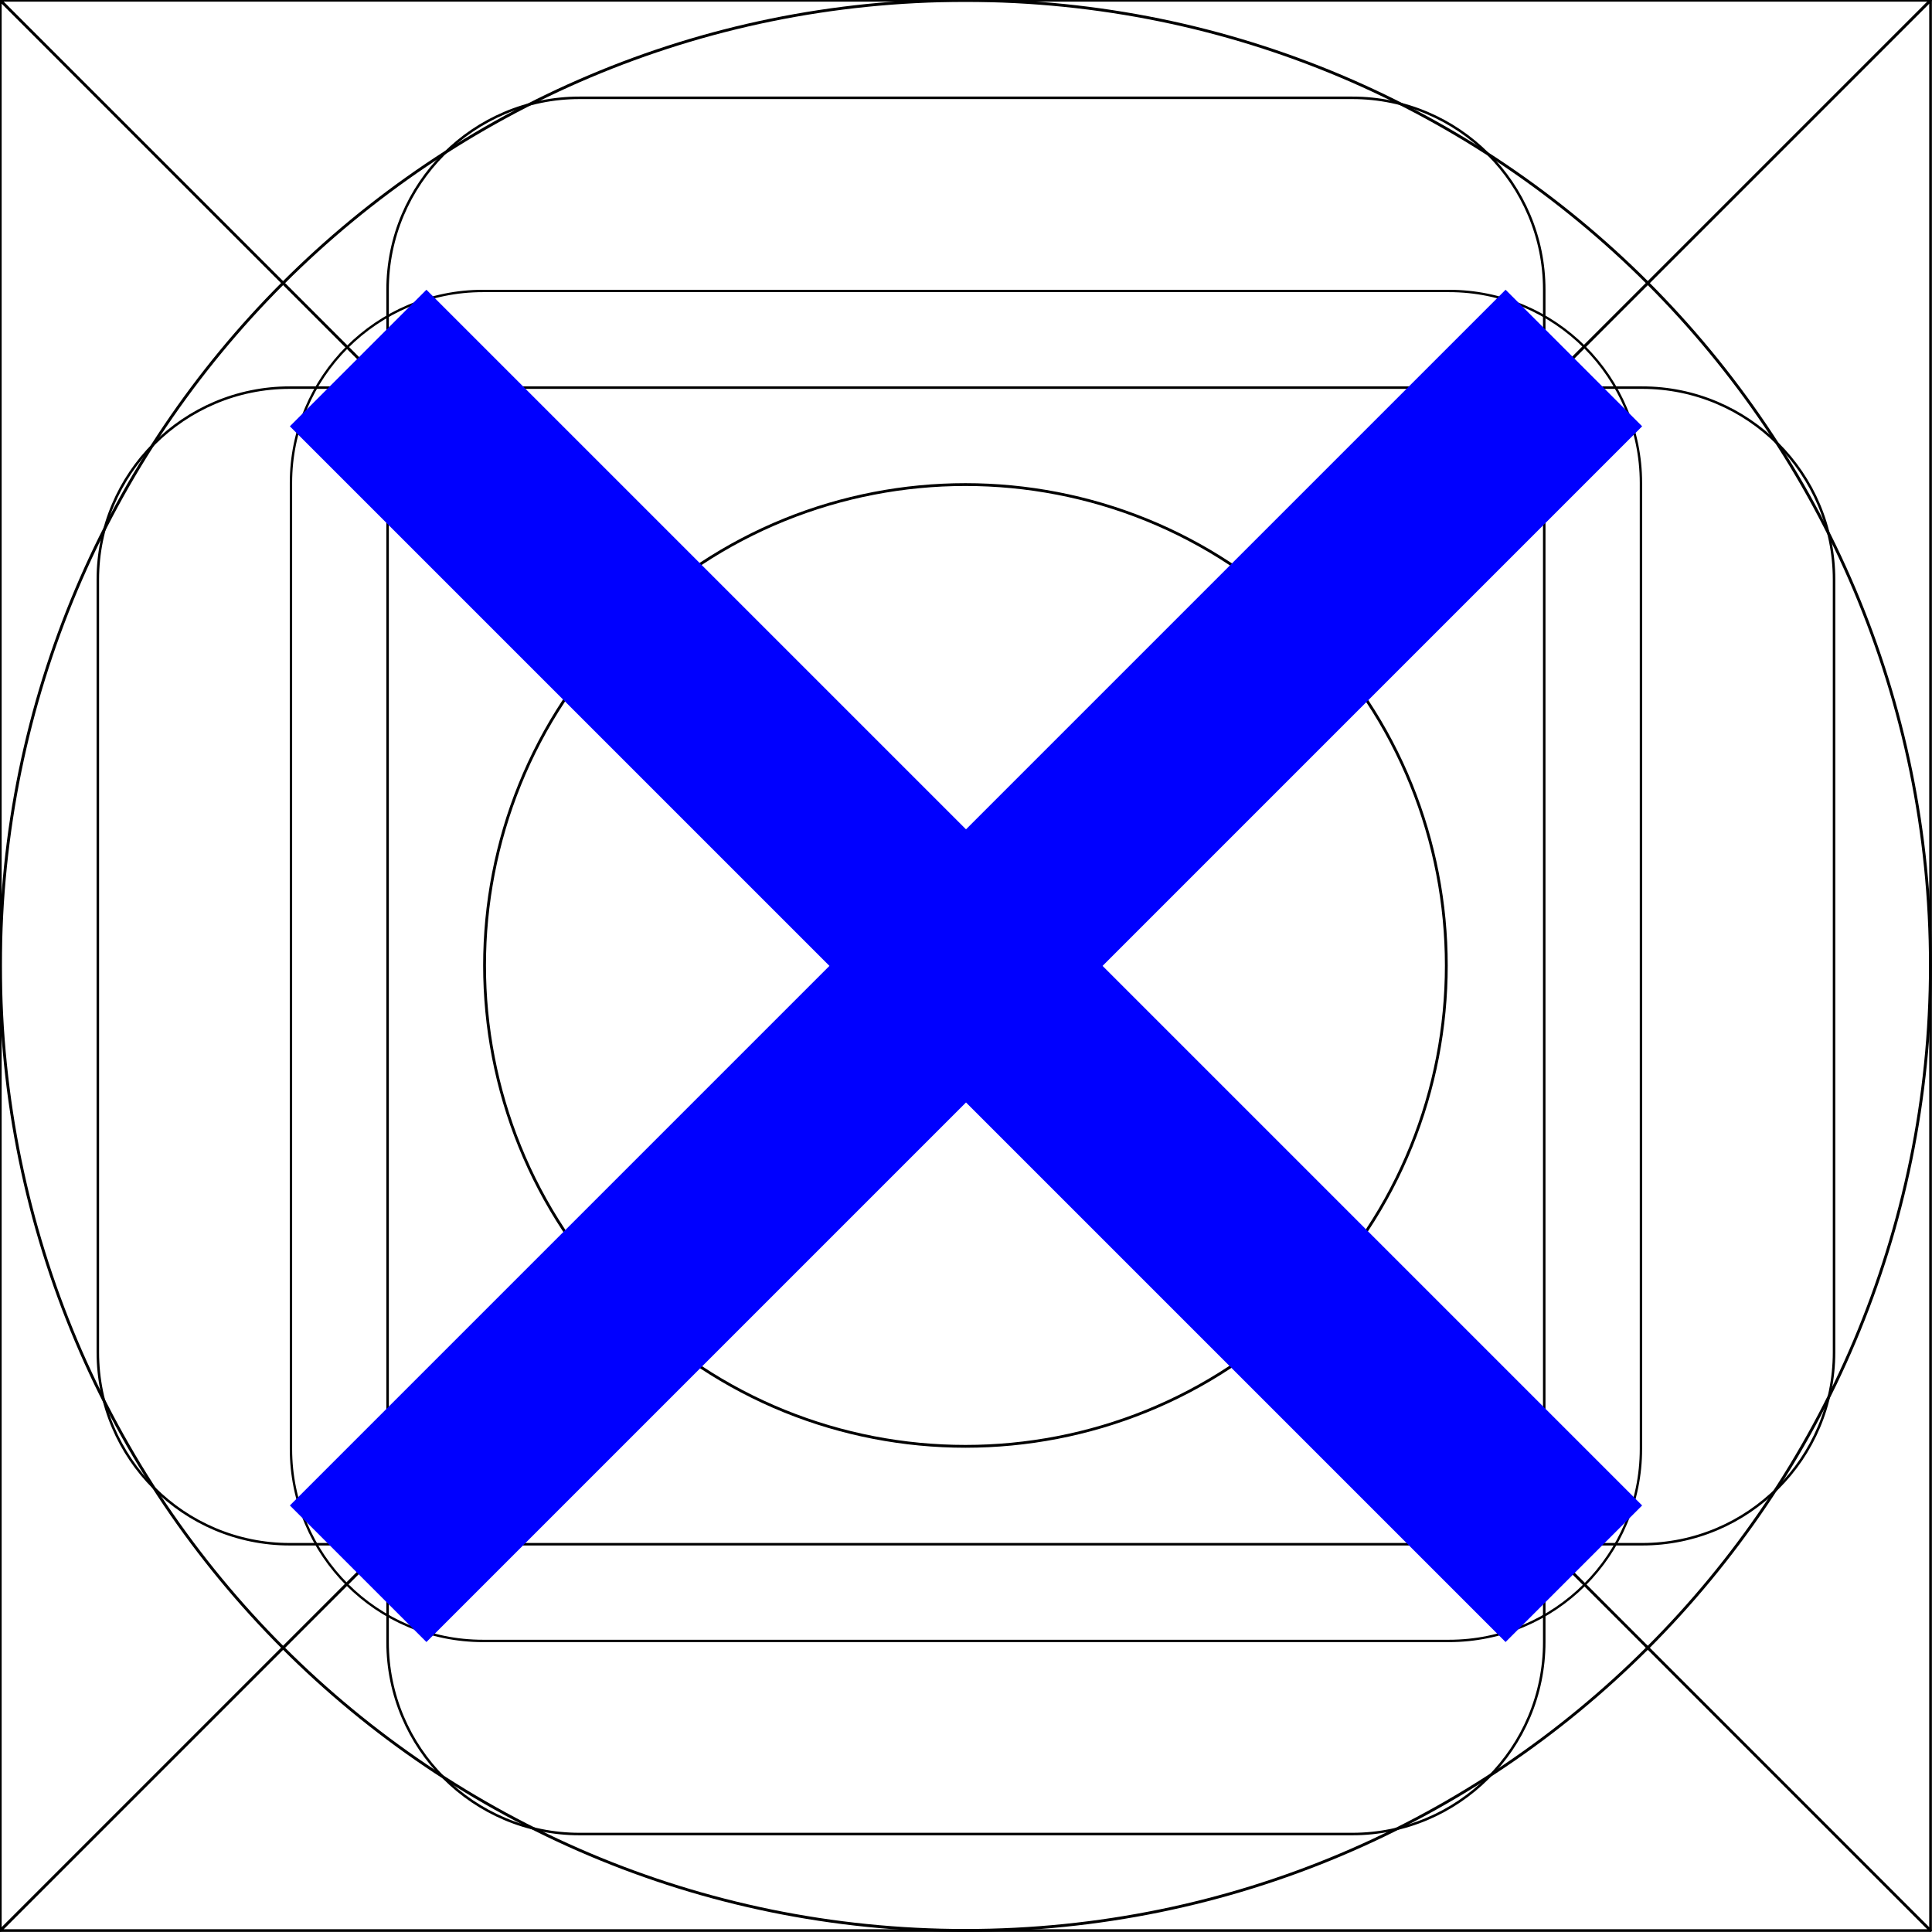
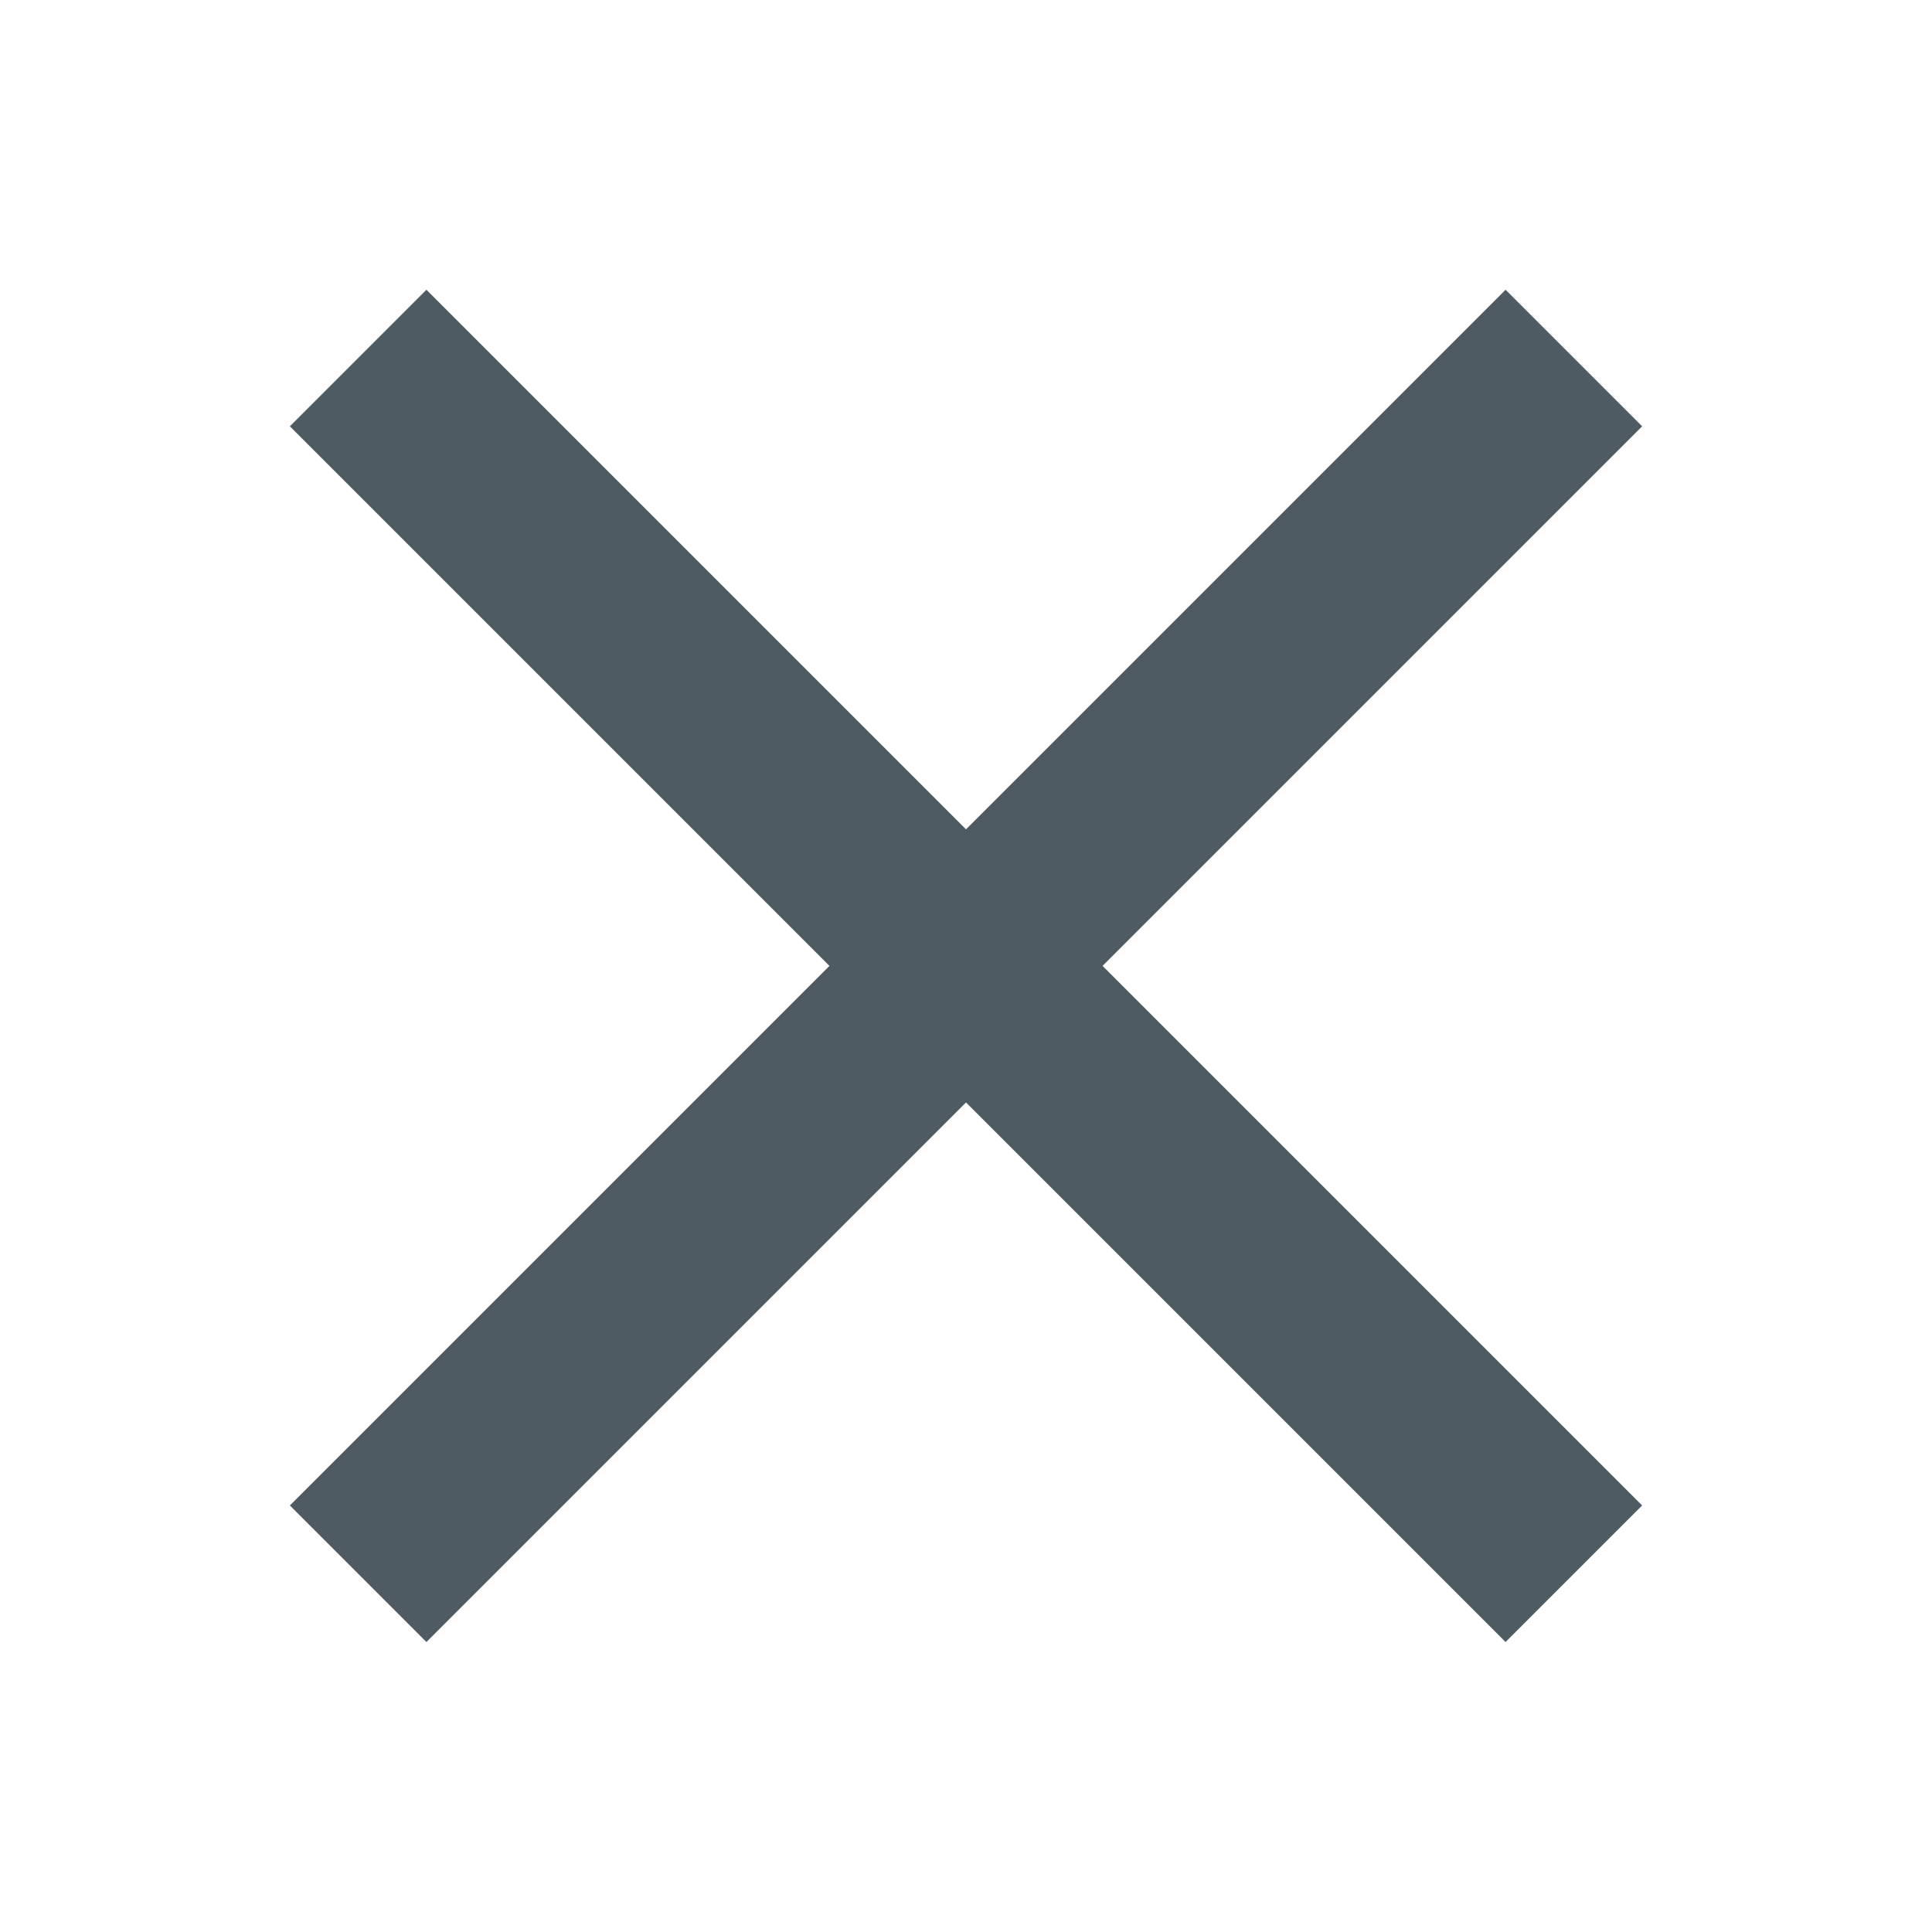
<svg xmlns="http://www.w3.org/2000/svg" width="20" height="20" viewBox="0 0 5.292 5.292" version="1.1" id="svg8">
  <defs id="defs2" />
  <g id="layer1" transform="translate(0,-291.7083)">
    <g id="g847" transform="matrix(0.05207439,0,0,0.05207453,-0.9012516,282.412)">
      <g id="g851">
        <g id="g1059" transform="matrix(1.998622,0,0,1.998619,17.32448,-313.5231)">
-           <path style="opacity:1;fill:none;fill-opacity:0.494;stroke:#000000;stroke-width:0.07;stroke-linecap:round;stroke-linejoin:round;stroke-miterlimit:4;stroke-dasharray:none;stroke-dashoffset:0;stroke-opacity:1;paint-order:stroke fill markers" d="M 25.4,271.6 -8.0000008e-7,246.2 H 50.8 Z" id="path883" />
-           <path id="path880" d="m 25.4,271.6 25.4,25.4 H 0 Z" style="opacity:1;fill:none;fill-opacity:0.494;stroke:#000000;stroke-width:0.07;stroke-linecap:round;stroke-linejoin:round;stroke-miterlimit:4;stroke-dasharray:none;stroke-dashoffset:0;stroke-opacity:1;paint-order:stroke fill markers" />
-           <rect ry="5.053" y="253.849" x="7.649" height="35.529" width="35.529" id="rect870" style="opacity:1;fill:none;fill-opacity:0.494;stroke:#000000;stroke-width:0.062;stroke-linecap:round;stroke-linejoin:round;stroke-miterlimit:4;stroke-dasharray:none;stroke-dashoffset:0;stroke-opacity:1;paint-order:stroke fill markers" />
-           <circle r="25.397" cy="271.6" cx="25.4" id="path872" style="opacity:1;fill:none;fill-opacity:0.494;stroke:#000000;stroke-width:0.076;stroke-linecap:round;stroke-linejoin:round;stroke-miterlimit:4;stroke-dasharray:none;stroke-dashoffset:0;stroke-opacity:1;paint-order:stroke fill markers" />
-           <circle transform="rotate(-45)" cx="-174.09" cy="210.011" r="12.656" id="path876" style="opacity:1;fill:none;fill-opacity:0.494;stroke:#000000;stroke-width:0.074;stroke-linecap:round;stroke-linejoin:round;stroke-miterlimit:4;stroke-dasharray:none;stroke-dashoffset:0;stroke-opacity:1;paint-order:stroke fill markers" />
-           <path id="path904" d="m 25.4,271.6 -25.4,25.4 v -50.8 z" style="opacity:1;fill:none;fill-opacity:0.494;stroke:#000000;stroke-width:0.07;stroke-linecap:round;stroke-linejoin:round;stroke-miterlimit:4;stroke-dasharray:none;stroke-dashoffset:0;stroke-opacity:1;paint-order:stroke fill markers" />
-           <path style="opacity:1;fill:none;fill-opacity:0.494;stroke:#000000;stroke-width:0.07;stroke-linecap:round;stroke-linejoin:round;stroke-miterlimit:4;stroke-dasharray:none;stroke-dashoffset:0;stroke-opacity:1;paint-order:stroke fill markers" d="m 25.4,271.6 25.4,-25.4 v 50.8 z" id="path906" />
-           <rect ry="5.051" y="256.393" x="2.566" height="30.44" width="45.694" id="rect837" style="opacity:1;fill:none;fill-opacity:0.494;stroke:#000000;stroke-width:0.066;stroke-linecap:round;stroke-linejoin:round;stroke-miterlimit:4;stroke-dasharray:none;stroke-dashoffset:0;stroke-opacity:1;paint-order:stroke fill markers" />
-           <rect style="opacity:1;fill:none;fill-opacity:0.494;stroke:#000000;stroke-width:0.066;stroke-linecap:round;stroke-linejoin:round;stroke-miterlimit:4;stroke-dasharray:none;stroke-dashoffset:0;stroke-opacity:1;paint-order:stroke fill markers" id="rect831" width="45.694" height="30.441" x="248.766" y="-40.633" ry="5.051" transform="rotate(90)" />
+           <path style="opacity:1;fill:none;fill-opacity:0.494;stroke:#ffffff00;stroke-width:0.07;stroke-linecap:round;stroke-linejoin:round;stroke-miterlimit:4;stroke-dasharray:none;stroke-dashoffset:0;stroke-opacity:1;paint-order:stroke fill markers" d="M 25.4,271.6 -8.0000008e-7,246.2 H 50.8 Z" id="path883" />
+           <path id="path880" d="m 25.4,271.6 25.4,25.4 H 0 Z" style="opacity:1;fill:none;fill-opacity:0.494;stroke:#ffffff00;stroke-width:0.07;stroke-linecap:round;stroke-linejoin:round;stroke-miterlimit:4;stroke-dasharray:none;stroke-dashoffset:0;stroke-opacity:1;paint-order:stroke fill markers" />
+           <rect ry="5.053" y="253.849" x="7.649" height="35.529" width="35.529" id="rect870" style="opacity:1;fill:none;fill-opacity:0.494;stroke:#ffffff00;stroke-width:0.062;stroke-linecap:round;stroke-linejoin:round;stroke-miterlimit:4;stroke-dasharray:none;stroke-dashoffset:0;stroke-opacity:1;paint-order:stroke fill markers" />
+           <circle r="25.397" cy="271.6" cx="25.4" id="path872" style="opacity:1;fill:none;fill-opacity:0.494;stroke:#ffffff00;stroke-width:0.076;stroke-linecap:round;stroke-linejoin:round;stroke-miterlimit:4;stroke-dasharray:none;stroke-dashoffset:0;stroke-opacity:1;paint-order:stroke fill markers" />
+           <circle transform="rotate(-45)" cx="-174.09" cy="210.011" r="12.656" id="path876" style="opacity:1;fill:none;fill-opacity:0.494;stroke:#ffffff00;stroke-width:0.074;stroke-linecap:round;stroke-linejoin:round;stroke-miterlimit:4;stroke-dasharray:none;stroke-dashoffset:0;stroke-opacity:1;paint-order:stroke fill markers" />
+           <path id="path904" d="m 25.4,271.6 -25.4,25.4 v -50.8 z" style="opacity:1;fill:none;fill-opacity:0.494;stroke:#ffffff00;stroke-width:0.07;stroke-linecap:round;stroke-linejoin:round;stroke-miterlimit:4;stroke-dasharray:none;stroke-dashoffset:0;stroke-opacity:1;paint-order:stroke fill markers" />
+           <path style="opacity:1;fill:none;fill-opacity:0.494;stroke:#ffffff00;stroke-width:0.07;stroke-linecap:round;stroke-linejoin:round;stroke-miterlimit:4;stroke-dasharray:none;stroke-dashoffset:0;stroke-opacity:1;paint-order:stroke fill markers" d="m 25.4,271.6 25.4,-25.4 v 50.8 z" id="path906" />
+           <rect ry="5.051" y="256.393" x="2.566" height="30.44" width="45.694" id="rect837" style="opacity:1;fill:none;fill-opacity:0.494;stroke:#ffffff00;stroke-width:0.066;stroke-linecap:round;stroke-linejoin:round;stroke-miterlimit:4;stroke-dasharray:none;stroke-dashoffset:0;stroke-opacity:1;paint-order:stroke fill markers" />
+           <rect style="opacity:1;fill:none;fill-opacity:0.494;stroke:#ffffff00;stroke-width:0.066;stroke-linecap:round;stroke-linejoin:round;stroke-miterlimit:4;stroke-dasharray:none;stroke-dashoffset:0;stroke-opacity:1;paint-order:stroke fill markers" id="rect831" width="45.694" height="30.441" x="248.766" y="-40.633" ry="5.051" transform="rotate(90)" />
        </g>
      </g>
    </g>
    <path style="opacity:1;fill:#ffc107;fill-opacity:1;stroke:none;stroke-width:0.386;stroke-miterlimit:4;stroke-dasharray:none;stroke-opacity:1" d="m 50.206,401.677 c 110.217,0.713 55.109,0.356 0,0 z" id="rect997" />
-     <path style="fill:#0000ff;stroke:#0000ff;stroke-width:0.529;stroke-linecap:butt;stroke-linejoin:miter;stroke-miterlimit:4;stroke-dasharray:none;stroke-opacity:1" d="m 0.981,292.689 3.33,3.33" id="path826" />
-     <path id="path842" d="m 4.311,292.689 -3.33,3.33" style="fill:#0000ff;stroke:#0000ff;stroke-width:0.529;stroke-linecap:butt;stroke-linejoin:miter;stroke-miterlimit:4;stroke-dasharray:none;stroke-opacity:1" />
+     <path style="fill:#4f5b62;stroke:#4f5b62;stroke-width:0.529;stroke-linecap:butt;stroke-linejoin:miter;stroke-miterlimit:4;stroke-dasharray:none;stroke-opacity:1" d="m 0.981,292.689 3.33,3.33" id="path826" />
+     <path id="path842" d="m 4.311,292.689 -3.33,3.33" style="fill:#4f5b62;stroke:#4f5b62;stroke-width:0.529;stroke-linecap:butt;stroke-linejoin:miter;stroke-miterlimit:4;stroke-dasharray:none;stroke-opacity:1" />
  </g>
</svg>
